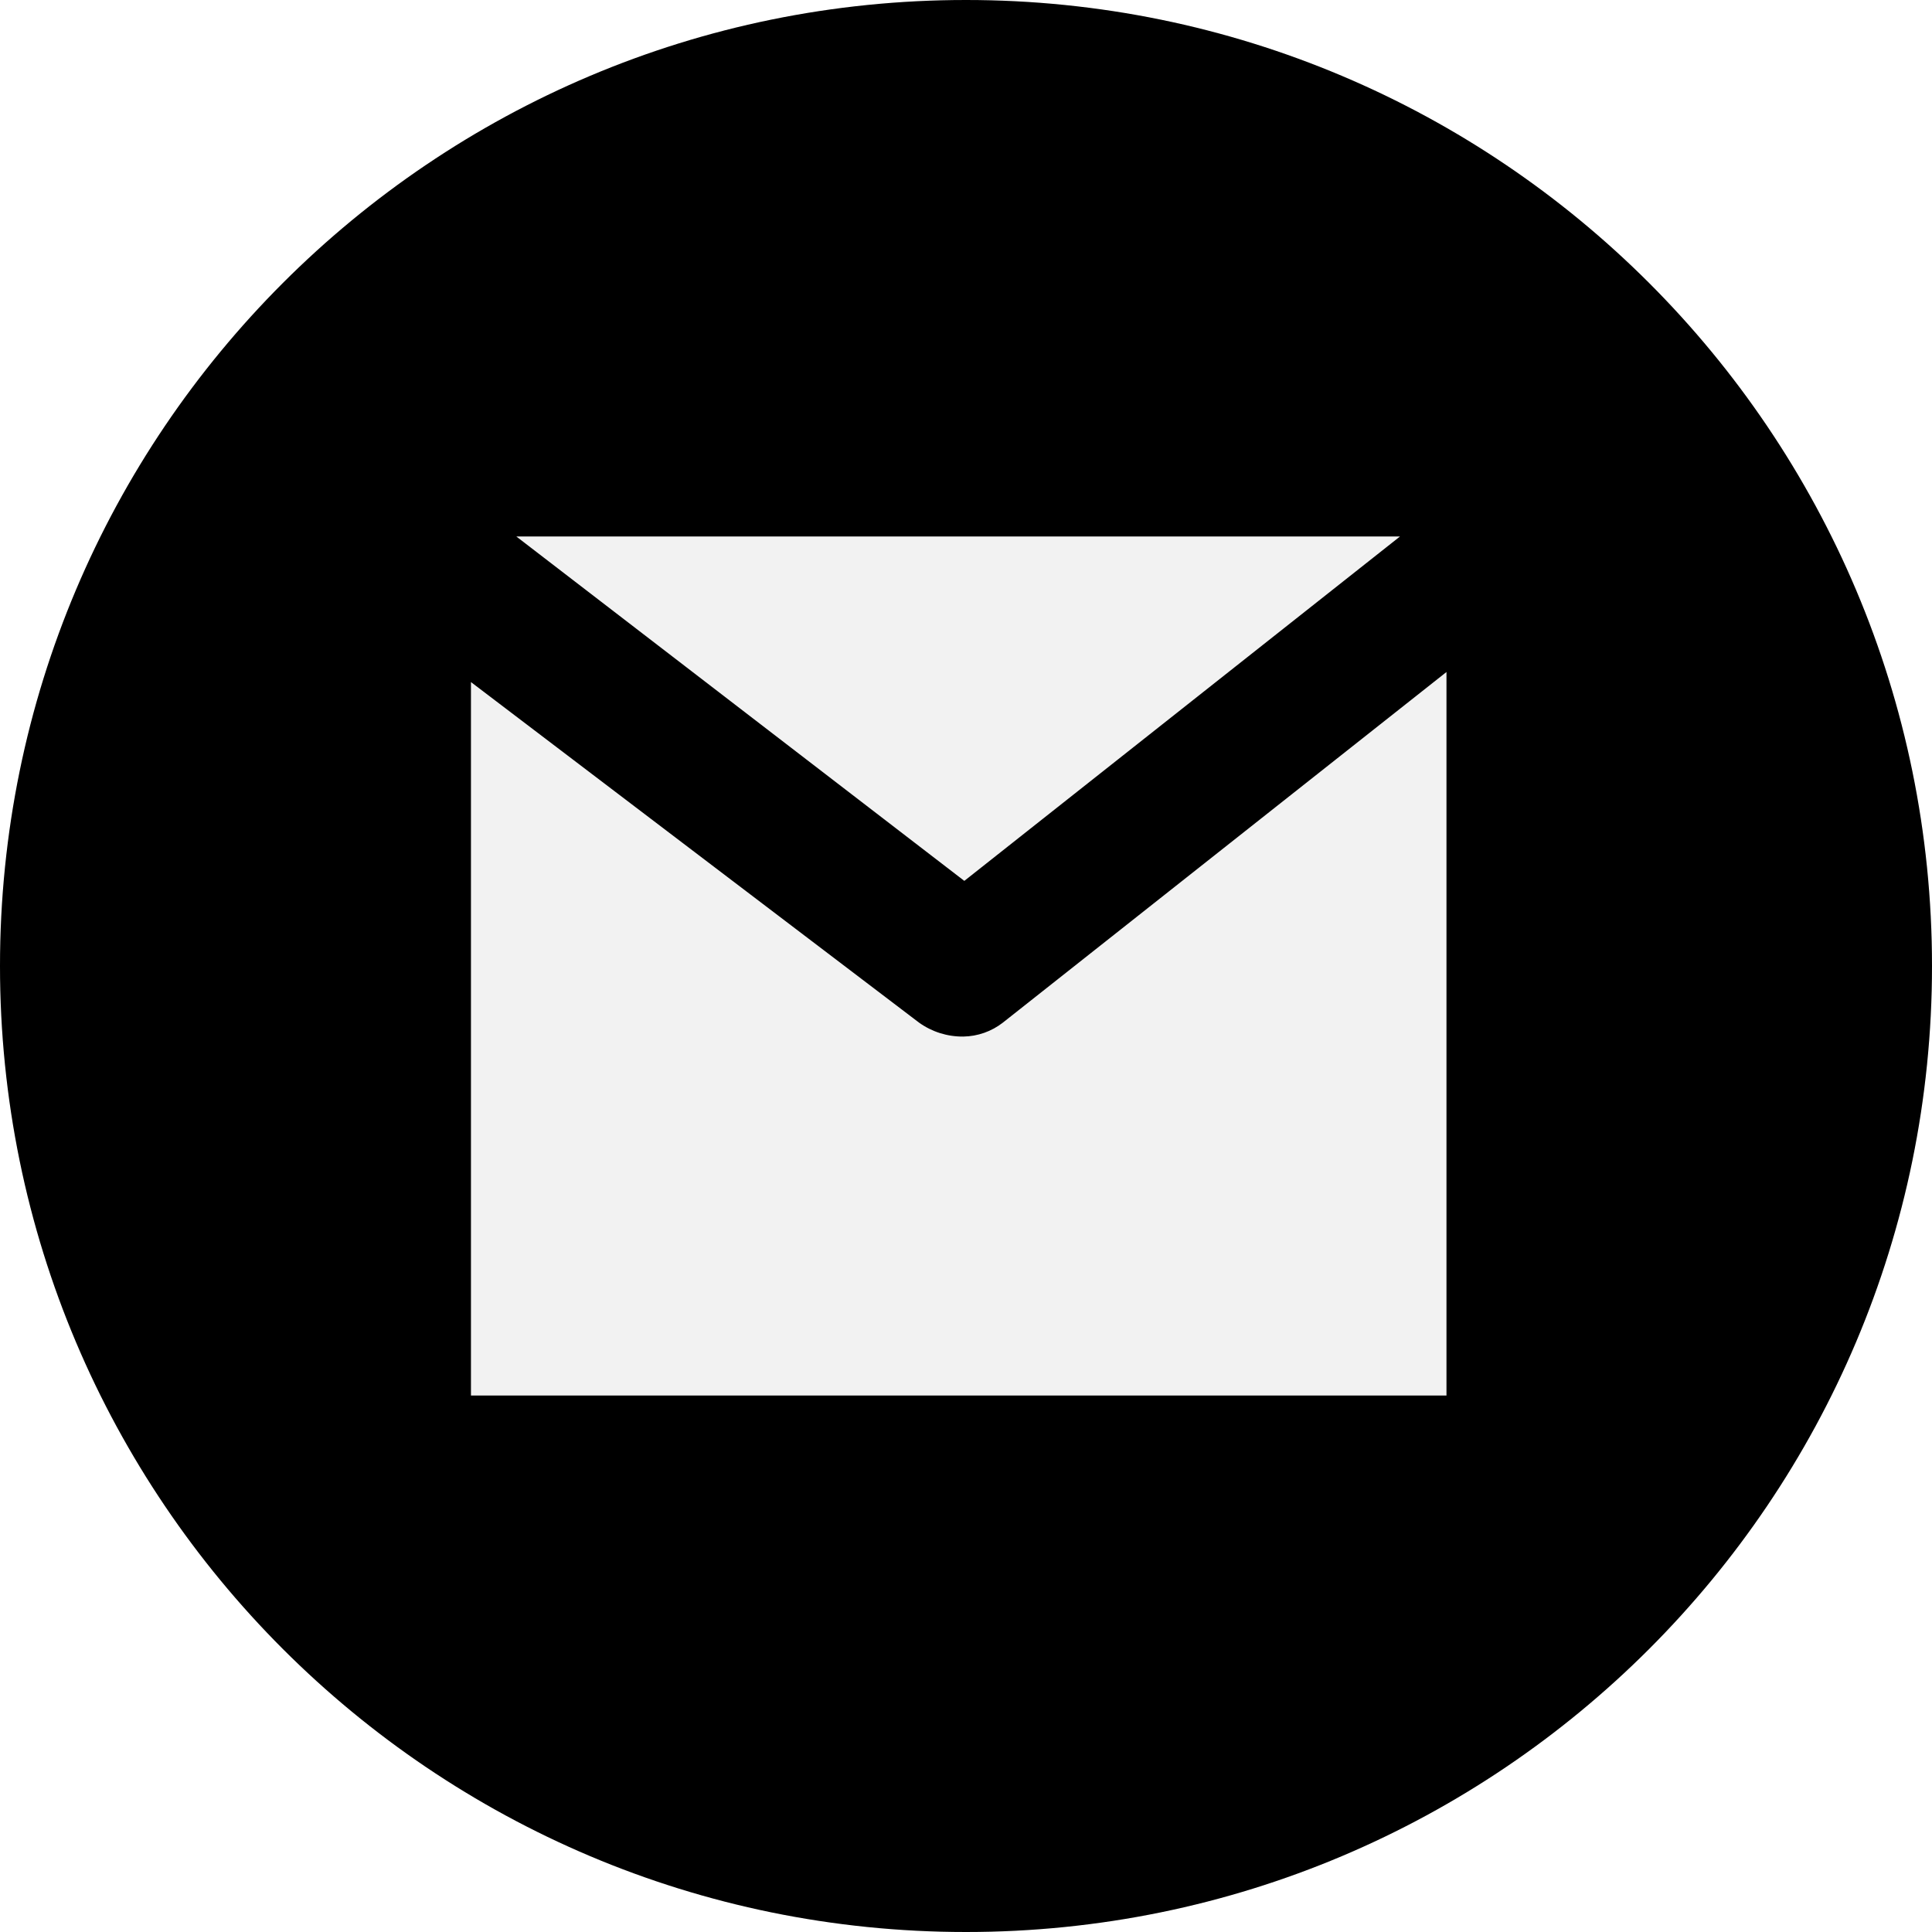
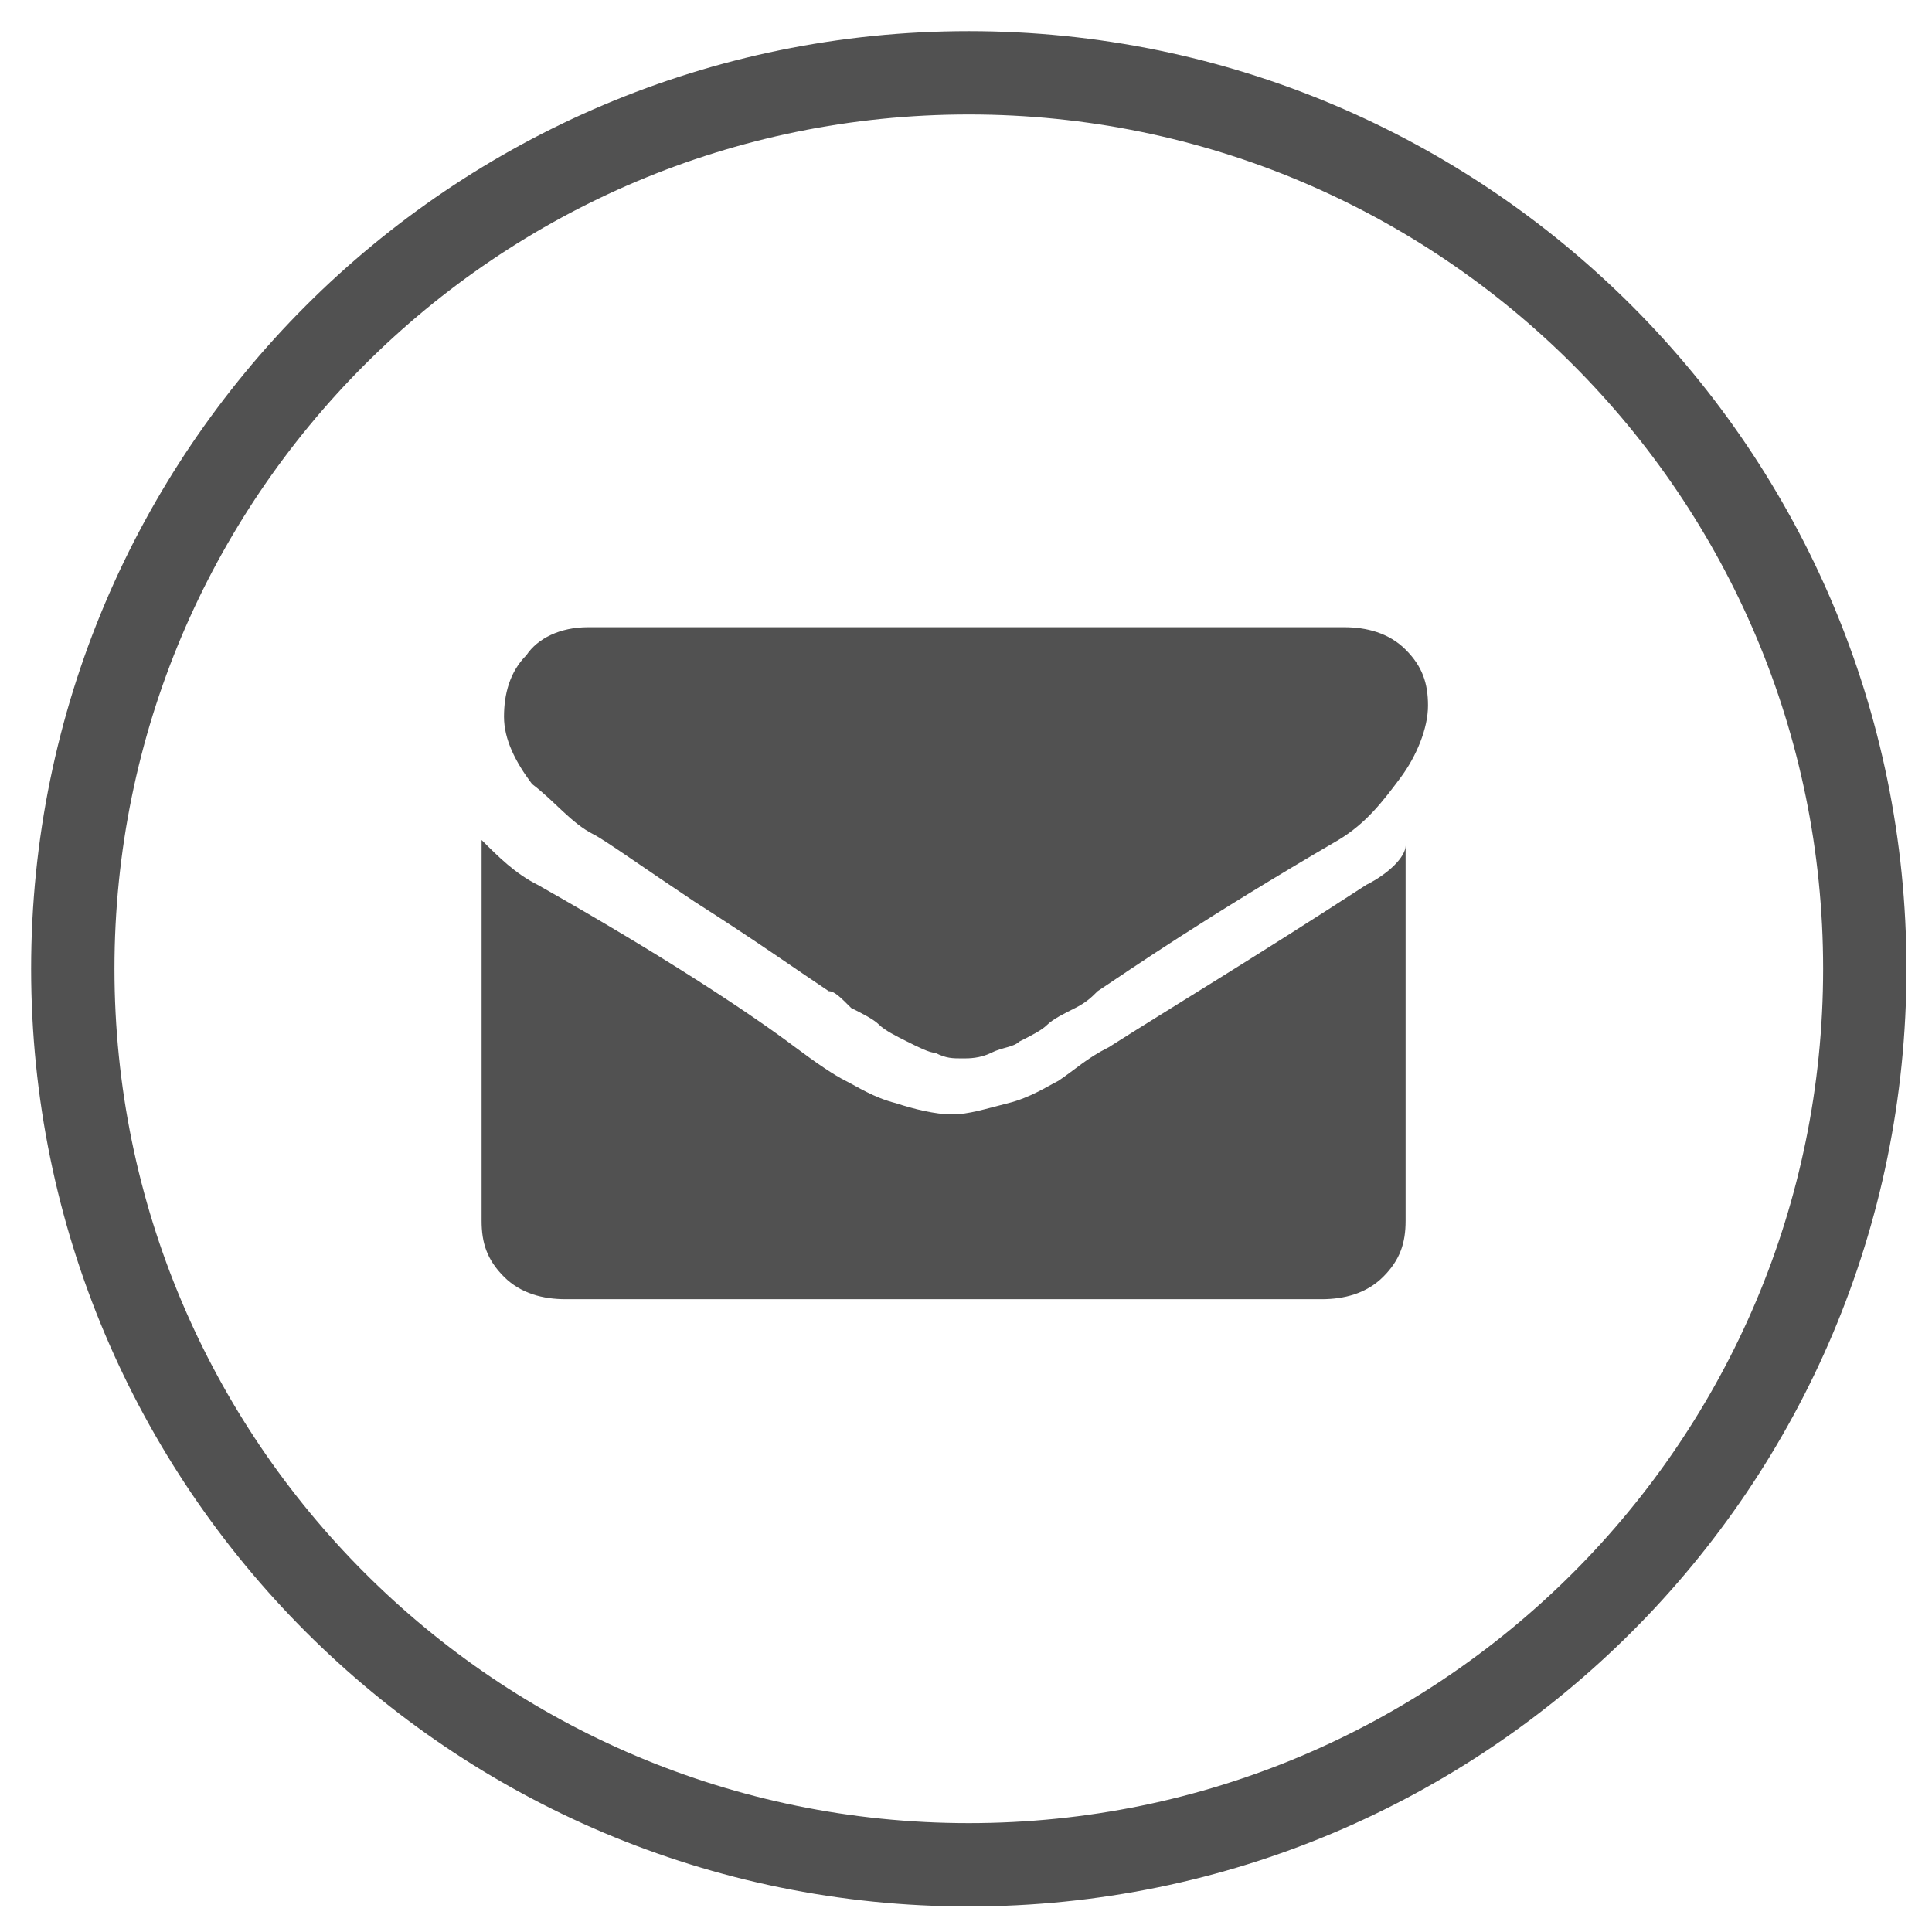
- <svg xmlns="http://www.w3.org/2000/svg" viewBox="0 0 34.5 34.5">
-   <defs>
-     <style>.cls-1{fill:#f2f2f2;}</style>
-   </defs>
-   <g id="Layer_2" data-name="Layer 2">
-     <g id="Layer_1-2" data-name="Layer 1">
-       <circle class="cls-1" cx="17.25" cy="17.25" r="17.25" />
-       <path d="M17.25,0A17.25,17.25,0,1,0,34.5,17.25,17.25,17.25,0,0,0,17.25,0ZM25,9.58l-7.78,6.15-8-6.15Zm.8,15.34H8.41V12.18l8,6.08a1.33,1.33,0,0,0,.79.25,1.18,1.18,0,0,0,.71-.25L25.83,12V24.92Z" />
-     </g>
-   </g>
+ <svg xmlns="http://www.w3.org/2000/svg" version="1.1" id="Layer_1" x="0px" y="0px" viewBox="0 0 34.5 34.5" style="enable-background:new 0 0 34.5 34.5;" xml:space="preserve">
+   <style type="text/css">
+ 	.st0{fill:none;stroke:#515151;stroke-width:1.488;stroke-miterlimit:10;}
+ 	.st1{fill-rule:evenodd;clip-rule:evenodd;fill:#515151;}
+ </style>
+   <circle class="st0" cx="17.3" cy="17.3" r="16" />
+   <path class="st1" d="M10.6,14.9c0.2,0.1,0.9,0.6,1.8,1.2c1.1,0.7,1.8,1.2,2.4,1.6c0.1,0,0.2,0.1,0.4,0.3c0.2,0.1,0.4,0.2,0.5,0.3  c0.1,0.1,0.3,0.2,0.5,0.3c0.2,0.1,0.4,0.2,0.5,0.2c0.2,0.1,0.3,0.1,0.5,0.1l0,0l0,0c0.1,0,0.3,0,0.5-0.1c0.2-0.1,0.4-0.1,0.5-0.2  c0.2-0.1,0.4-0.2,0.5-0.3c0.1-0.1,0.3-0.2,0.5-0.3c0.2-0.1,0.3-0.2,0.4-0.3c0.6-0.4,1.9-1.3,4.3-2.7c0.5-0.3,0.8-0.7,1.1-1.1  c0.3-0.4,0.5-0.9,0.5-1.3c0-0.4-0.1-0.7-0.4-1c-0.3-0.3-0.7-0.4-1.1-0.4H10.5c-0.5,0-0.9,0.2-1.1,0.5C9.1,12,9,12.4,9,12.8  c0,0.4,0.2,0.8,0.5,1.2C9.9,14.3,10.2,14.7,10.6,14.9L10.6,14.9z M24.4,15.8c-2,1.3-3.5,2.2-4.6,2.9c-0.4,0.2-0.6,0.4-0.9,0.6  c-0.2,0.1-0.5,0.3-0.9,0.4s-0.7,0.2-1,0.2l0,0l0,0c-0.3,0-0.7-0.1-1-0.2c-0.4-0.1-0.7-0.3-0.9-0.4s-0.5-0.3-0.9-0.6  c-0.8-0.6-2.3-1.6-4.6-2.9c-0.4-0.2-0.7-0.5-1-0.8v6.8c0,0.4,0.1,0.7,0.4,1c0.3,0.3,0.7,0.4,1.1,0.4h13.5c0.4,0,0.8-0.1,1.1-0.4  c0.3-0.3,0.4-0.6,0.4-1v-6.7C25.1,15.3,24.8,15.6,24.4,15.8L24.4,15.8z" />
</svg>
